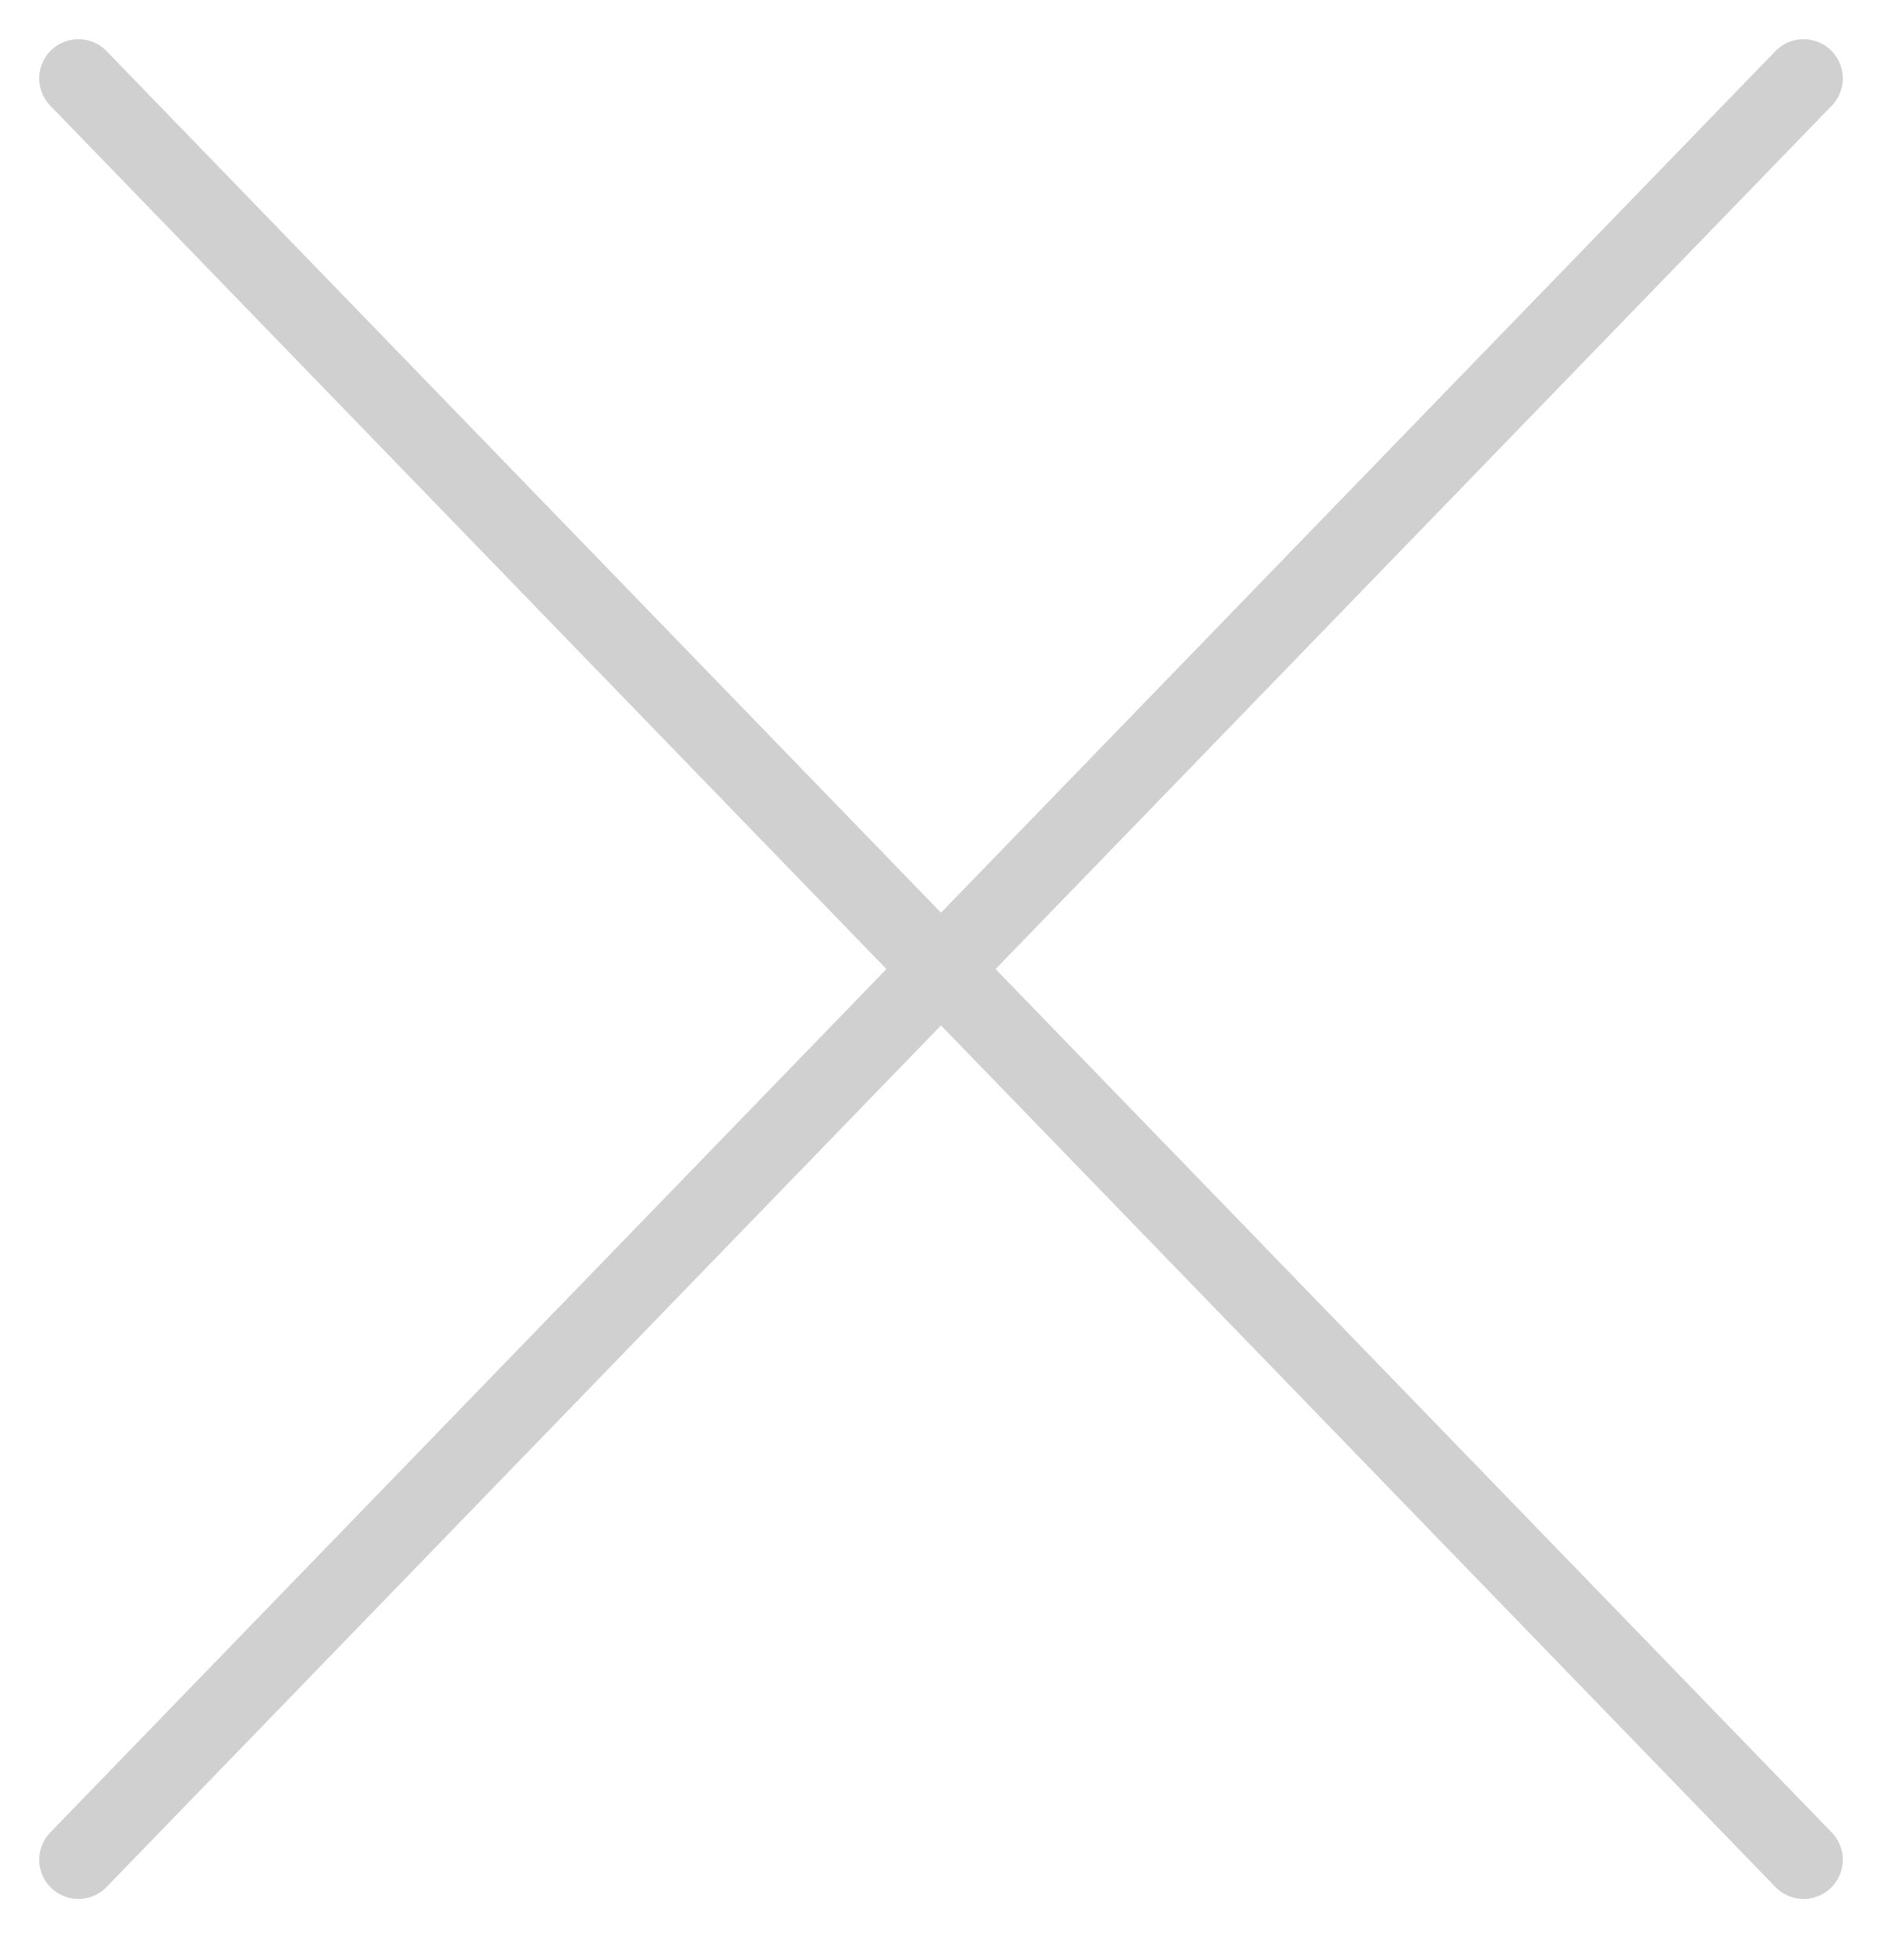
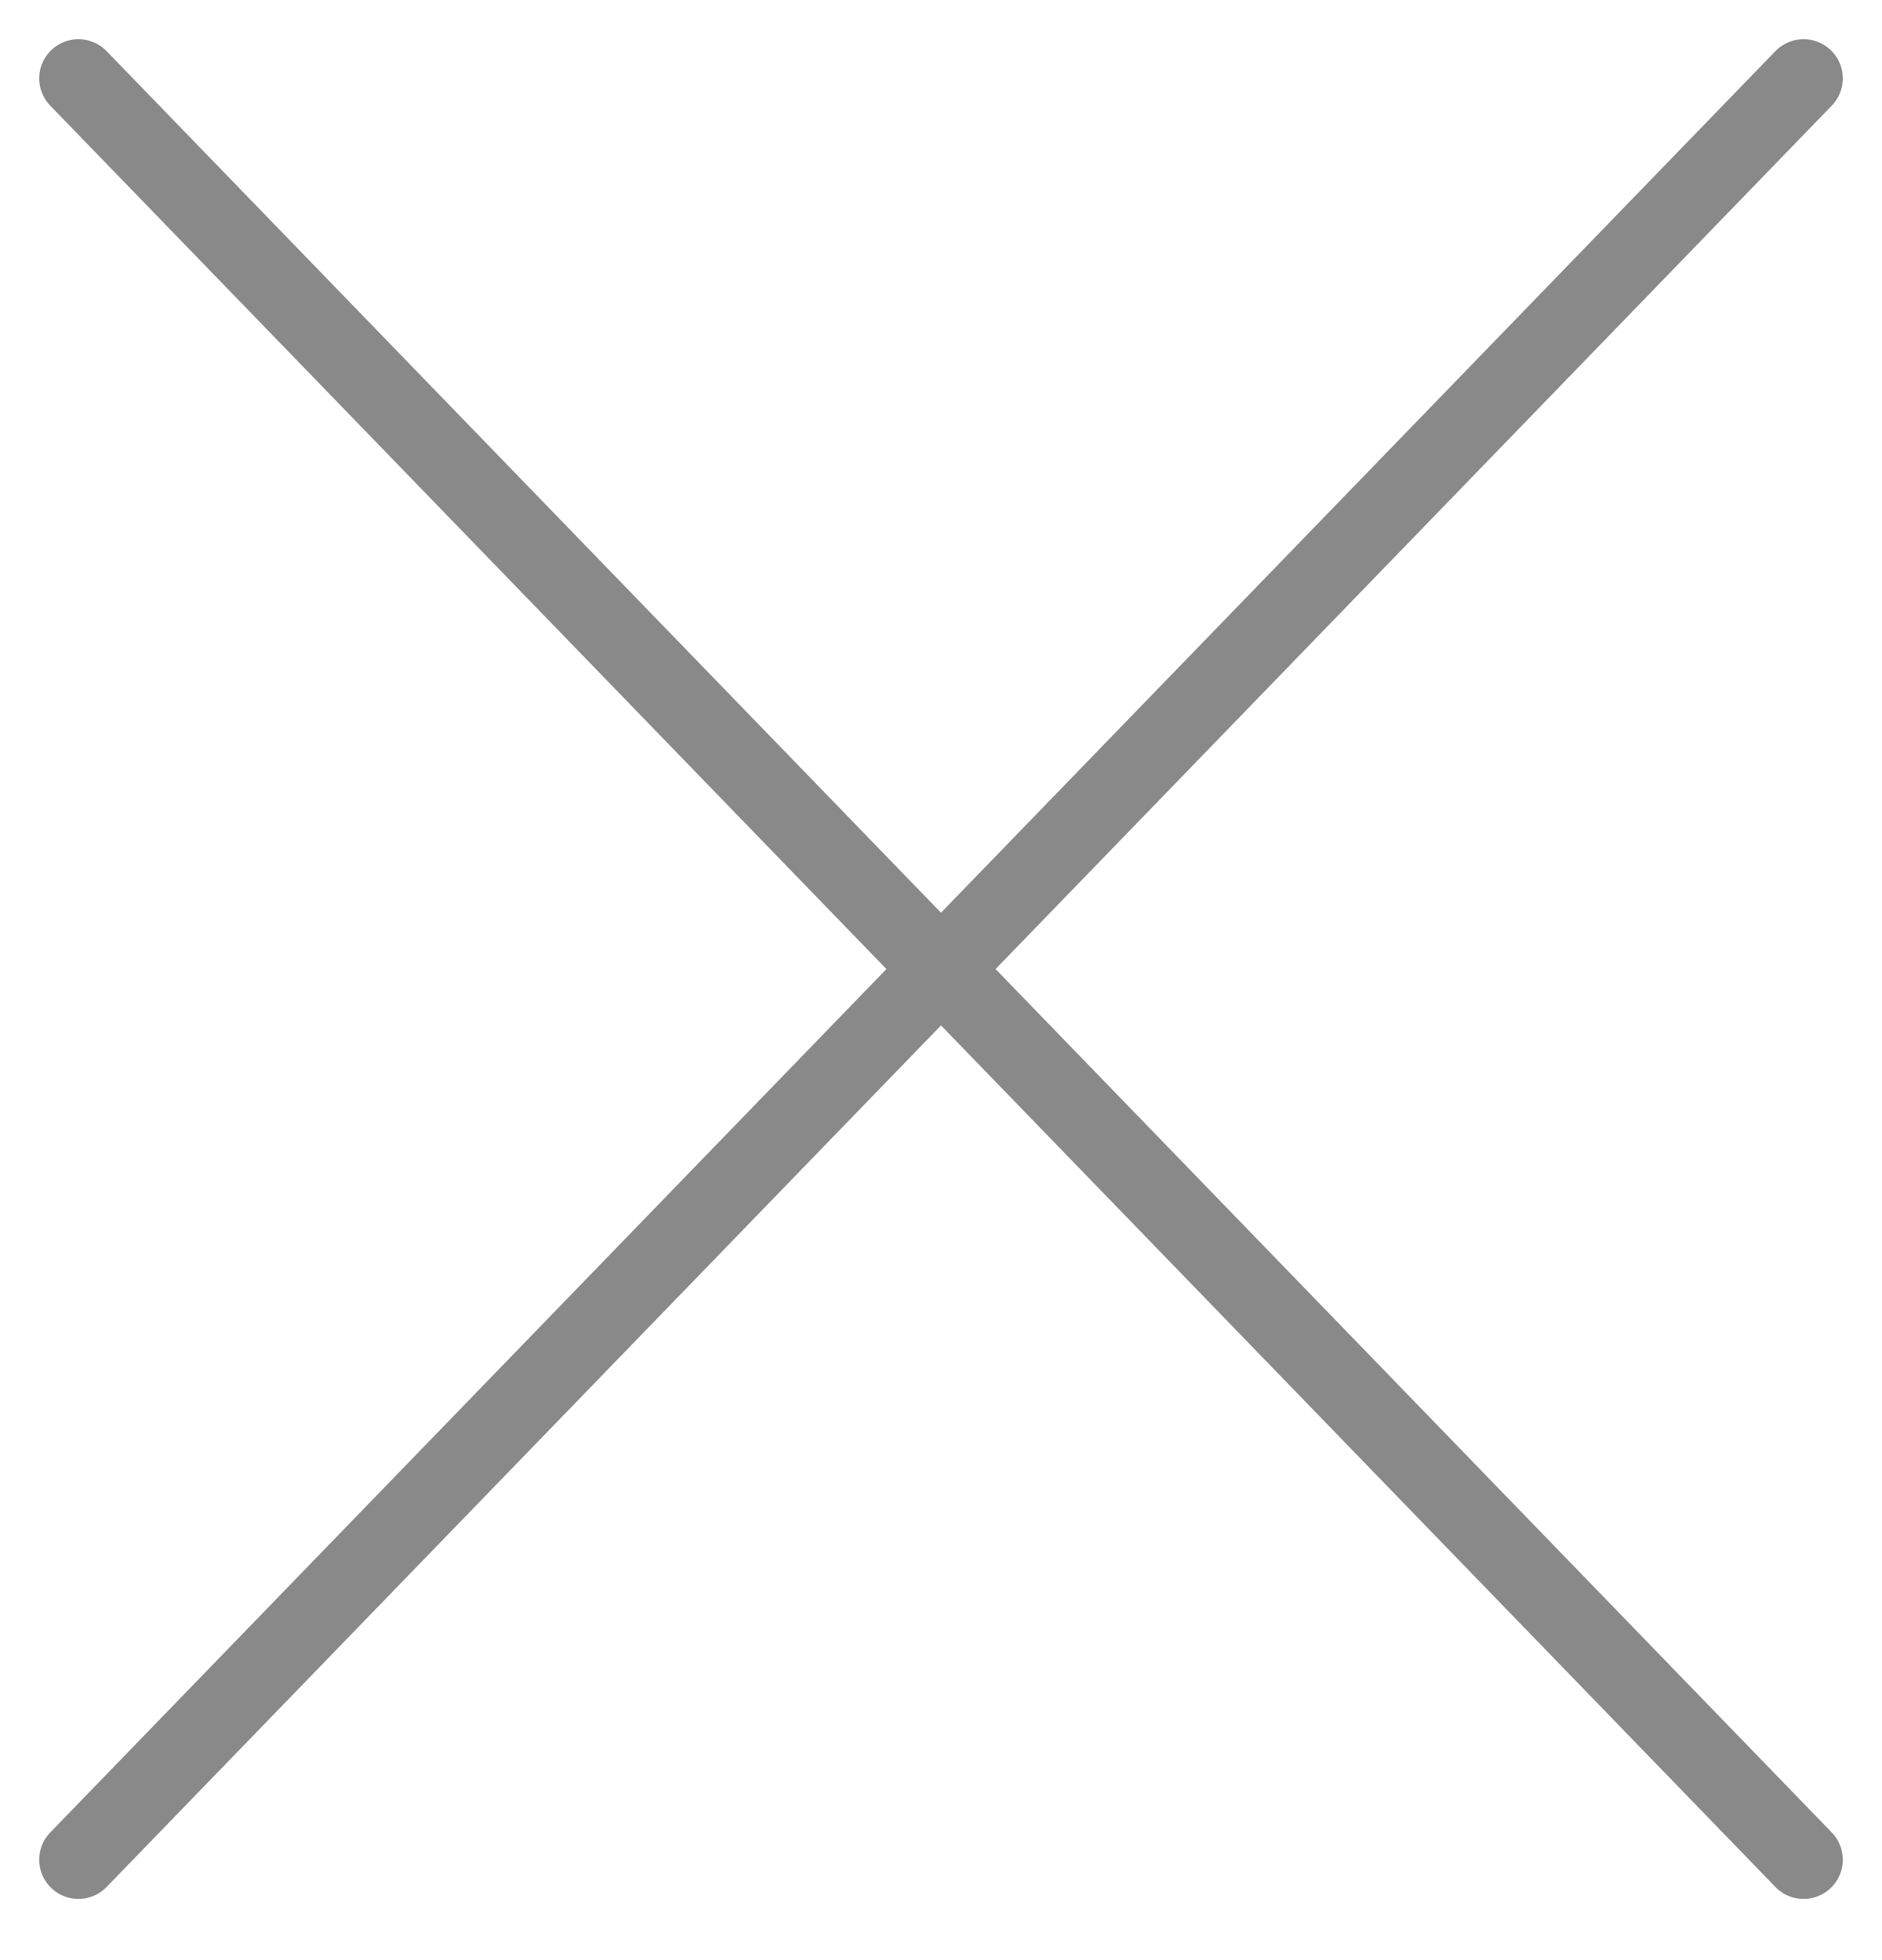
<svg xmlns="http://www.w3.org/2000/svg" width="24" height="25" viewBox="0 0 24 25" fill="none">
-   <path d="M1 23.721L23 1M23 23.721L1 1" stroke="#141517" stroke-opacity="0.2" stroke-linecap="round" stroke-linejoin="round" />
+   <path d="M1 23.721L23 1M23 23.721L1 1" stroke="#141517" stroke-opacity="0.5" stroke-linecap="round" stroke-linejoin="round" />
</svg>
